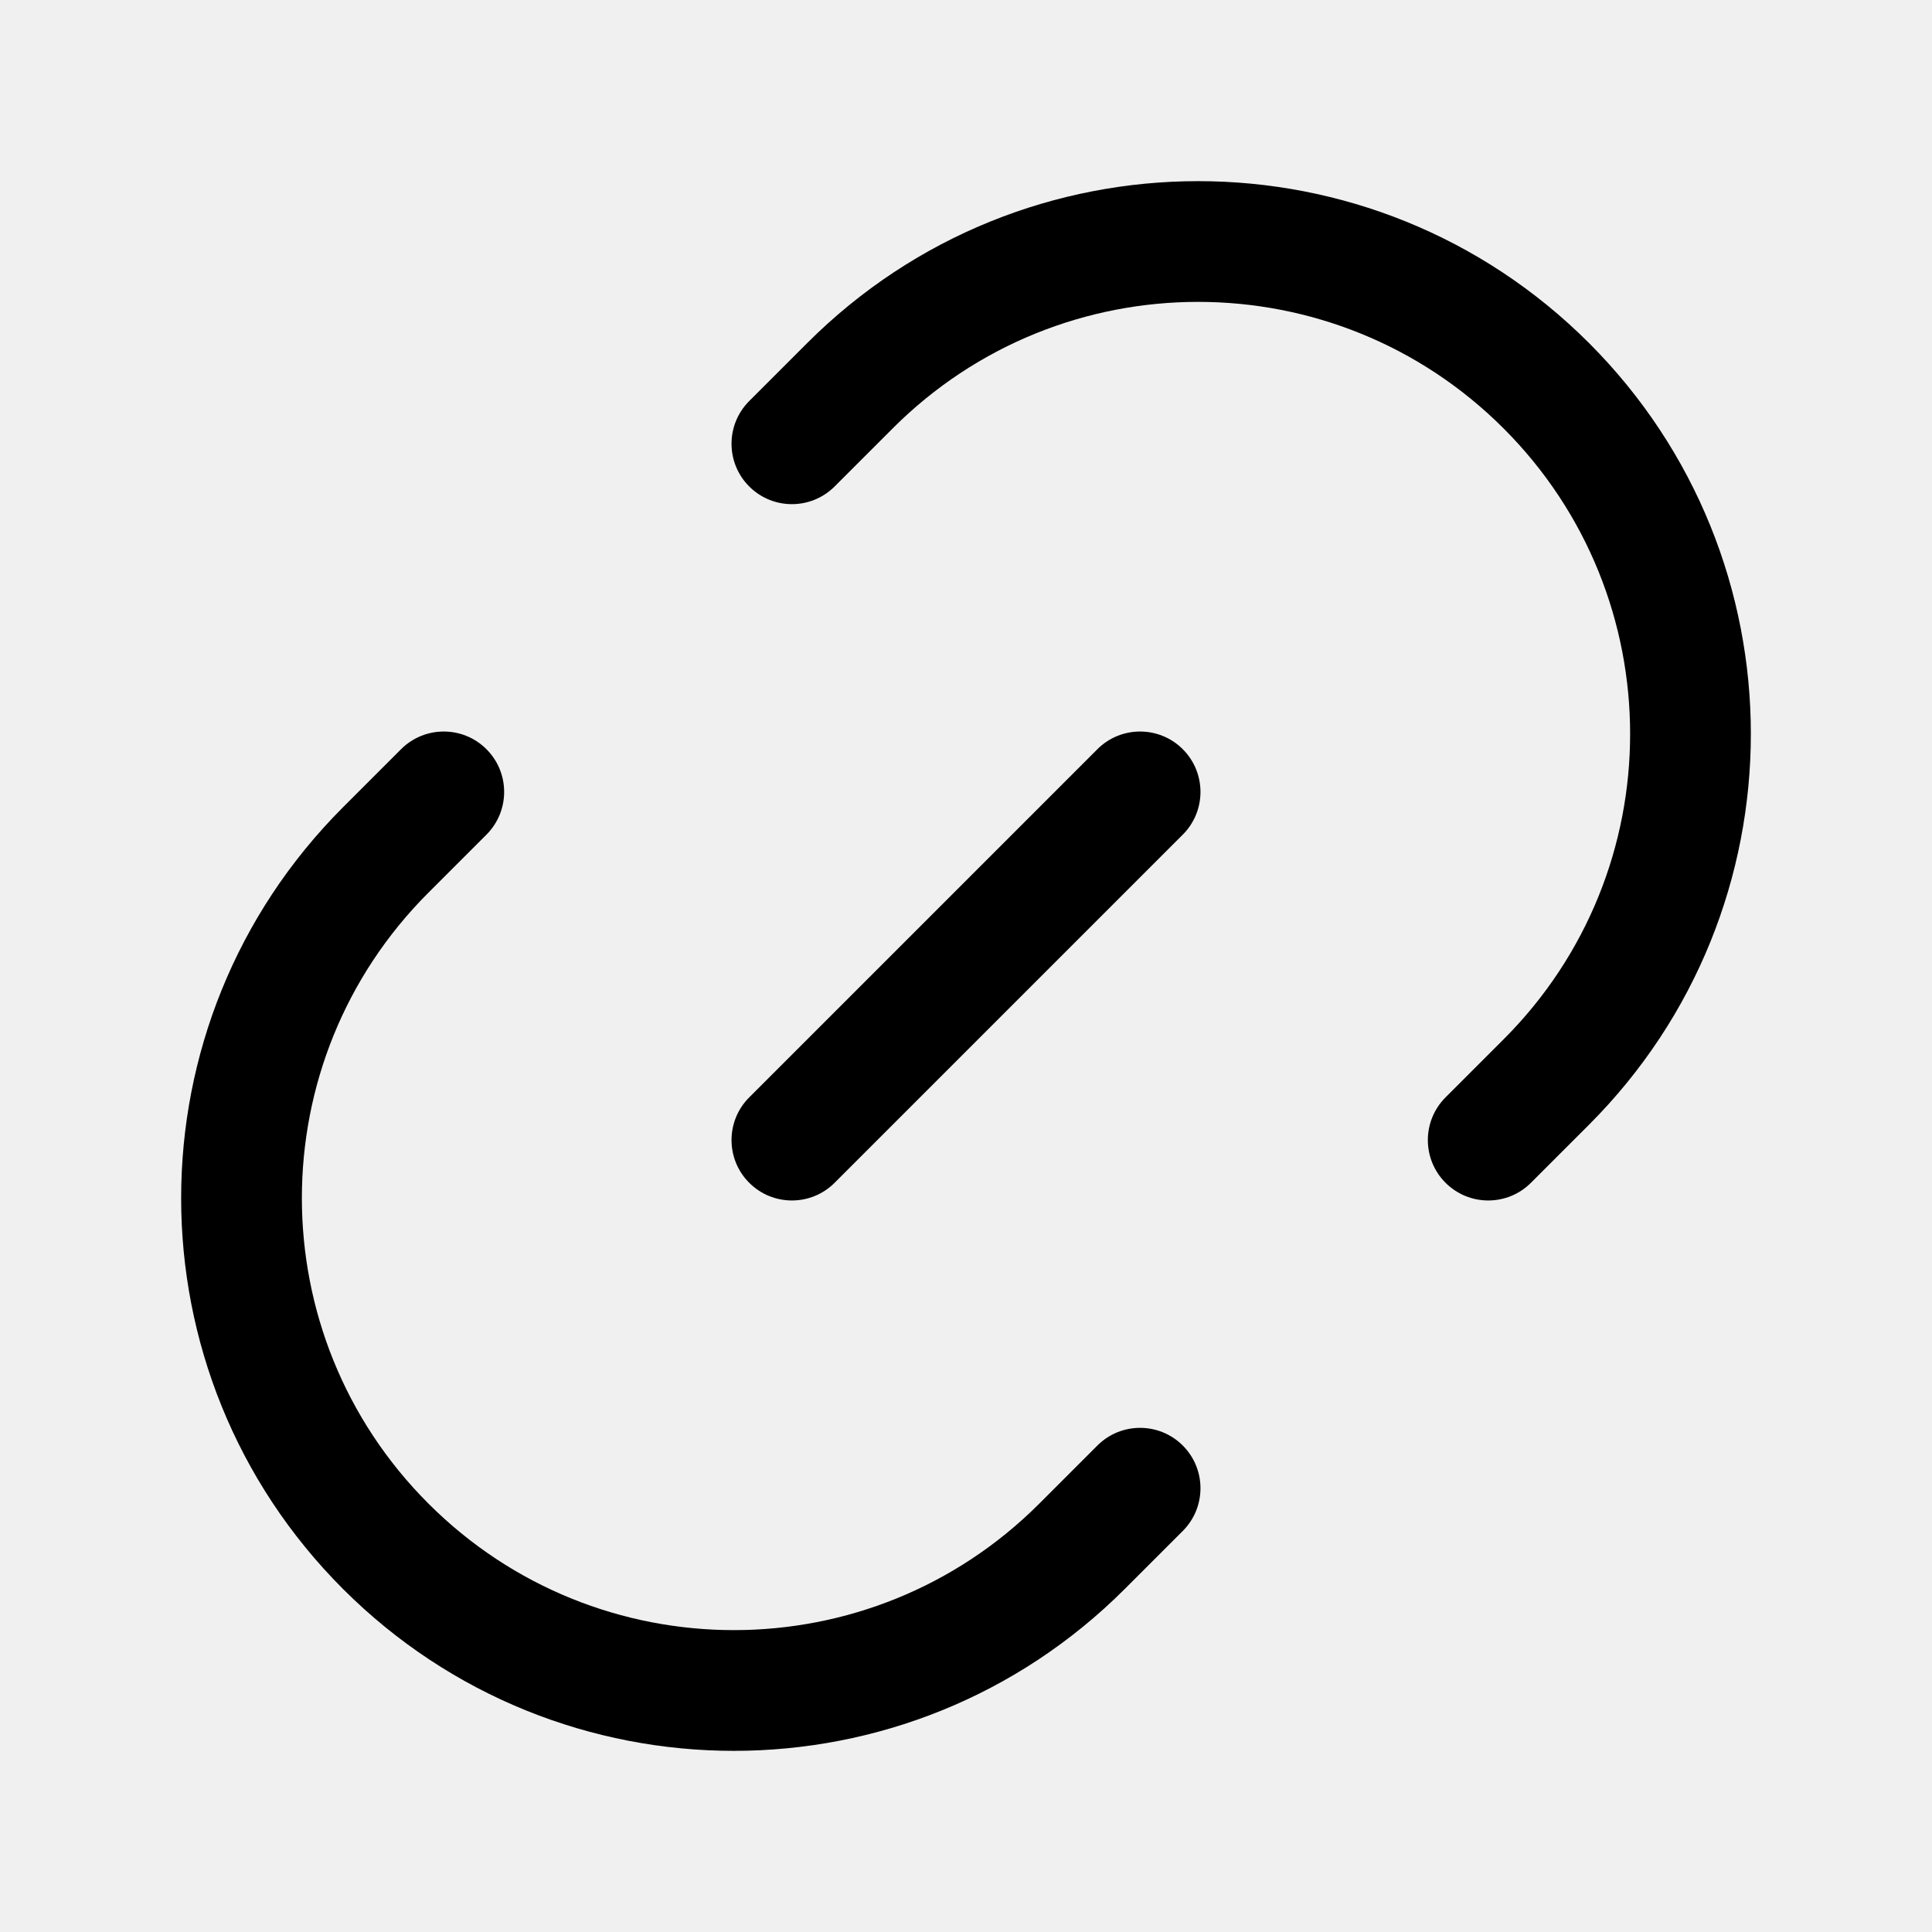
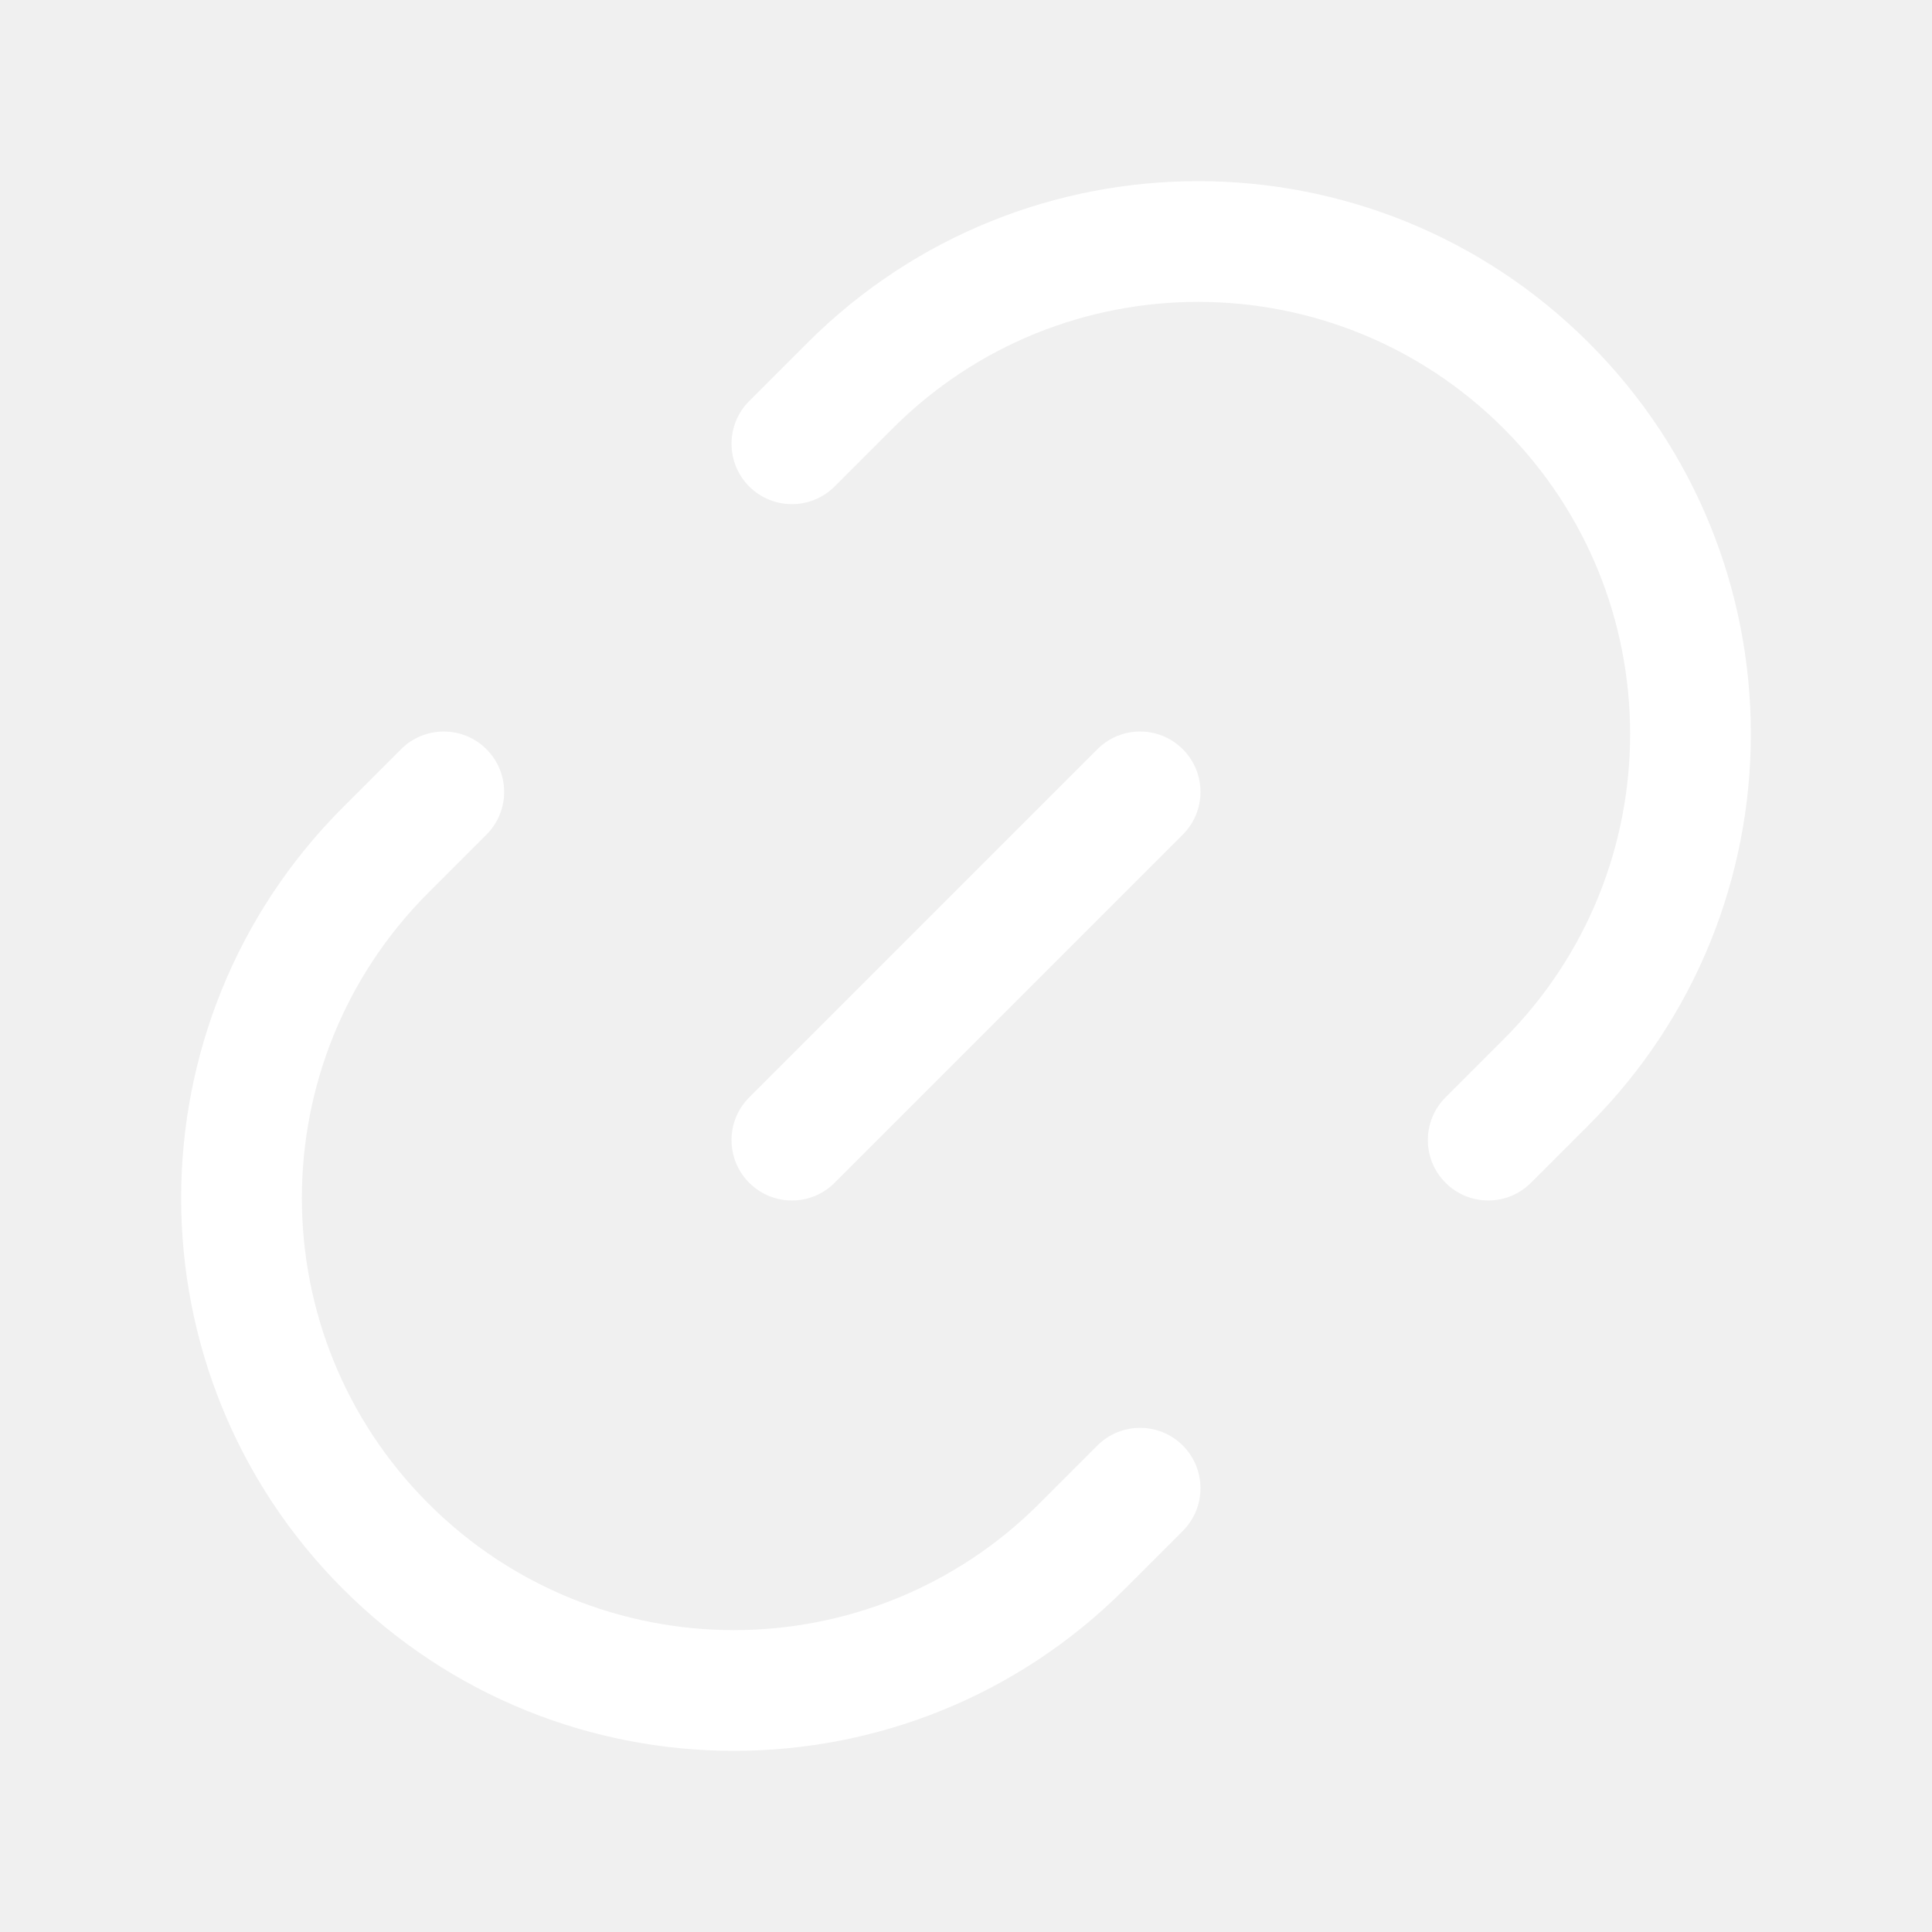
<svg xmlns="http://www.w3.org/2000/svg" width="64px" height="64px" viewBox="0 0 24 24" fill="none">
  <g id="SVGRepo_bgCarrier" stroke-width="0" />
  <g id="SVGRepo_tracerCarrier" stroke-linecap="round" stroke-linejoin="round" />
  <g id="SVGRepo_iconCarrier">
-     <path d="M19.739 4.261C17.057 1.58 12.71 1.58 10.028 4.261L9.307 4.982C9.014 5.275 9.014 5.75 9.307 6.043C9.6 6.336 10.075 6.336 10.368 6.043L11.089 5.322C13.184 3.226 16.582 3.226 18.678 5.322C20.774 7.418 20.774 10.816 18.678 12.911L17.957 13.632C17.664 13.925 17.664 14.4 17.957 14.693C18.25 14.986 18.725 14.986 19.018 14.693L19.739 13.972C22.42 11.29 22.42 6.943 19.739 4.261Z" fill="#000000" />
-     <path d="M6.043 9.307C6.336 9.6 6.336 10.075 6.043 10.368L5.322 11.089C3.226 13.184 3.226 16.582 5.322 18.678C7.418 20.774 10.816 20.774 12.911 18.678L13.632 17.957C13.925 17.664 14.4 17.664 14.693 17.957C14.986 18.25 14.986 18.725 14.693 19.018L13.972 19.739C11.29 22.42 6.943 22.42 4.261 19.739C1.58 17.057 1.58 12.71 4.261 10.028L4.982 9.307C5.275 9.014 5.75 9.014 6.043 9.307Z" fill="#000000" />
-     <path d="M14.693 9.307C14.986 9.6 14.986 10.075 14.693 10.368L10.368 14.693C10.075 14.986 9.6 14.986 9.307 14.693C9.014 14.4 9.014 13.925 9.307 13.632L13.632 9.307C13.925 9.014 14.4 9.014 14.693 9.307Z" fill="#000000" />
+     <path d="M19.739 4.261C17.057 1.58 12.71 1.58 10.028 4.261L9.307 4.982C9.014 5.275 9.014 5.75 9.307 6.043C9.6 6.336 10.075 6.336 10.368 6.043L11.089 5.322C13.184 3.226 16.582 3.226 18.678 5.322C20.774 7.418 20.774 10.816 18.678 12.911L17.957 13.632C17.664 13.925 17.664 14.4 17.957 14.693C18.25 14.986 18.725 14.986 19.018 14.693L19.739 13.972C22.42 11.29 22.42 6.943 19.739 4.261Z" fill="#FFFFFF" />
+     <path d="M6.043 9.307C6.336 9.6 6.336 10.075 6.043 10.368L5.322 11.089C3.226 13.184 3.226 16.582 5.322 18.678C7.418 20.774 10.816 20.774 12.911 18.678L13.632 17.957C13.925 17.664 14.4 17.664 14.693 17.957C14.986 18.25 14.986 18.725 14.693 19.018L13.972 19.739C11.29 22.42 6.943 22.42 4.261 19.739C1.58 17.057 1.58 12.71 4.261 10.028L4.982 9.307C5.275 9.014 5.75 9.014 6.043 9.307Z" fill="#FFFFFF" />
+     <path d="M14.693 9.307C14.986 9.6 14.986 10.075 14.693 10.368L10.368 14.693C10.075 14.986 9.6 14.986 9.307 14.693C9.014 14.4 9.014 13.925 9.307 13.632L13.632 9.307C13.925 9.014 14.4 9.014 14.693 9.307Z" fill="#FFFFFF" />
  </g>
</svg>
